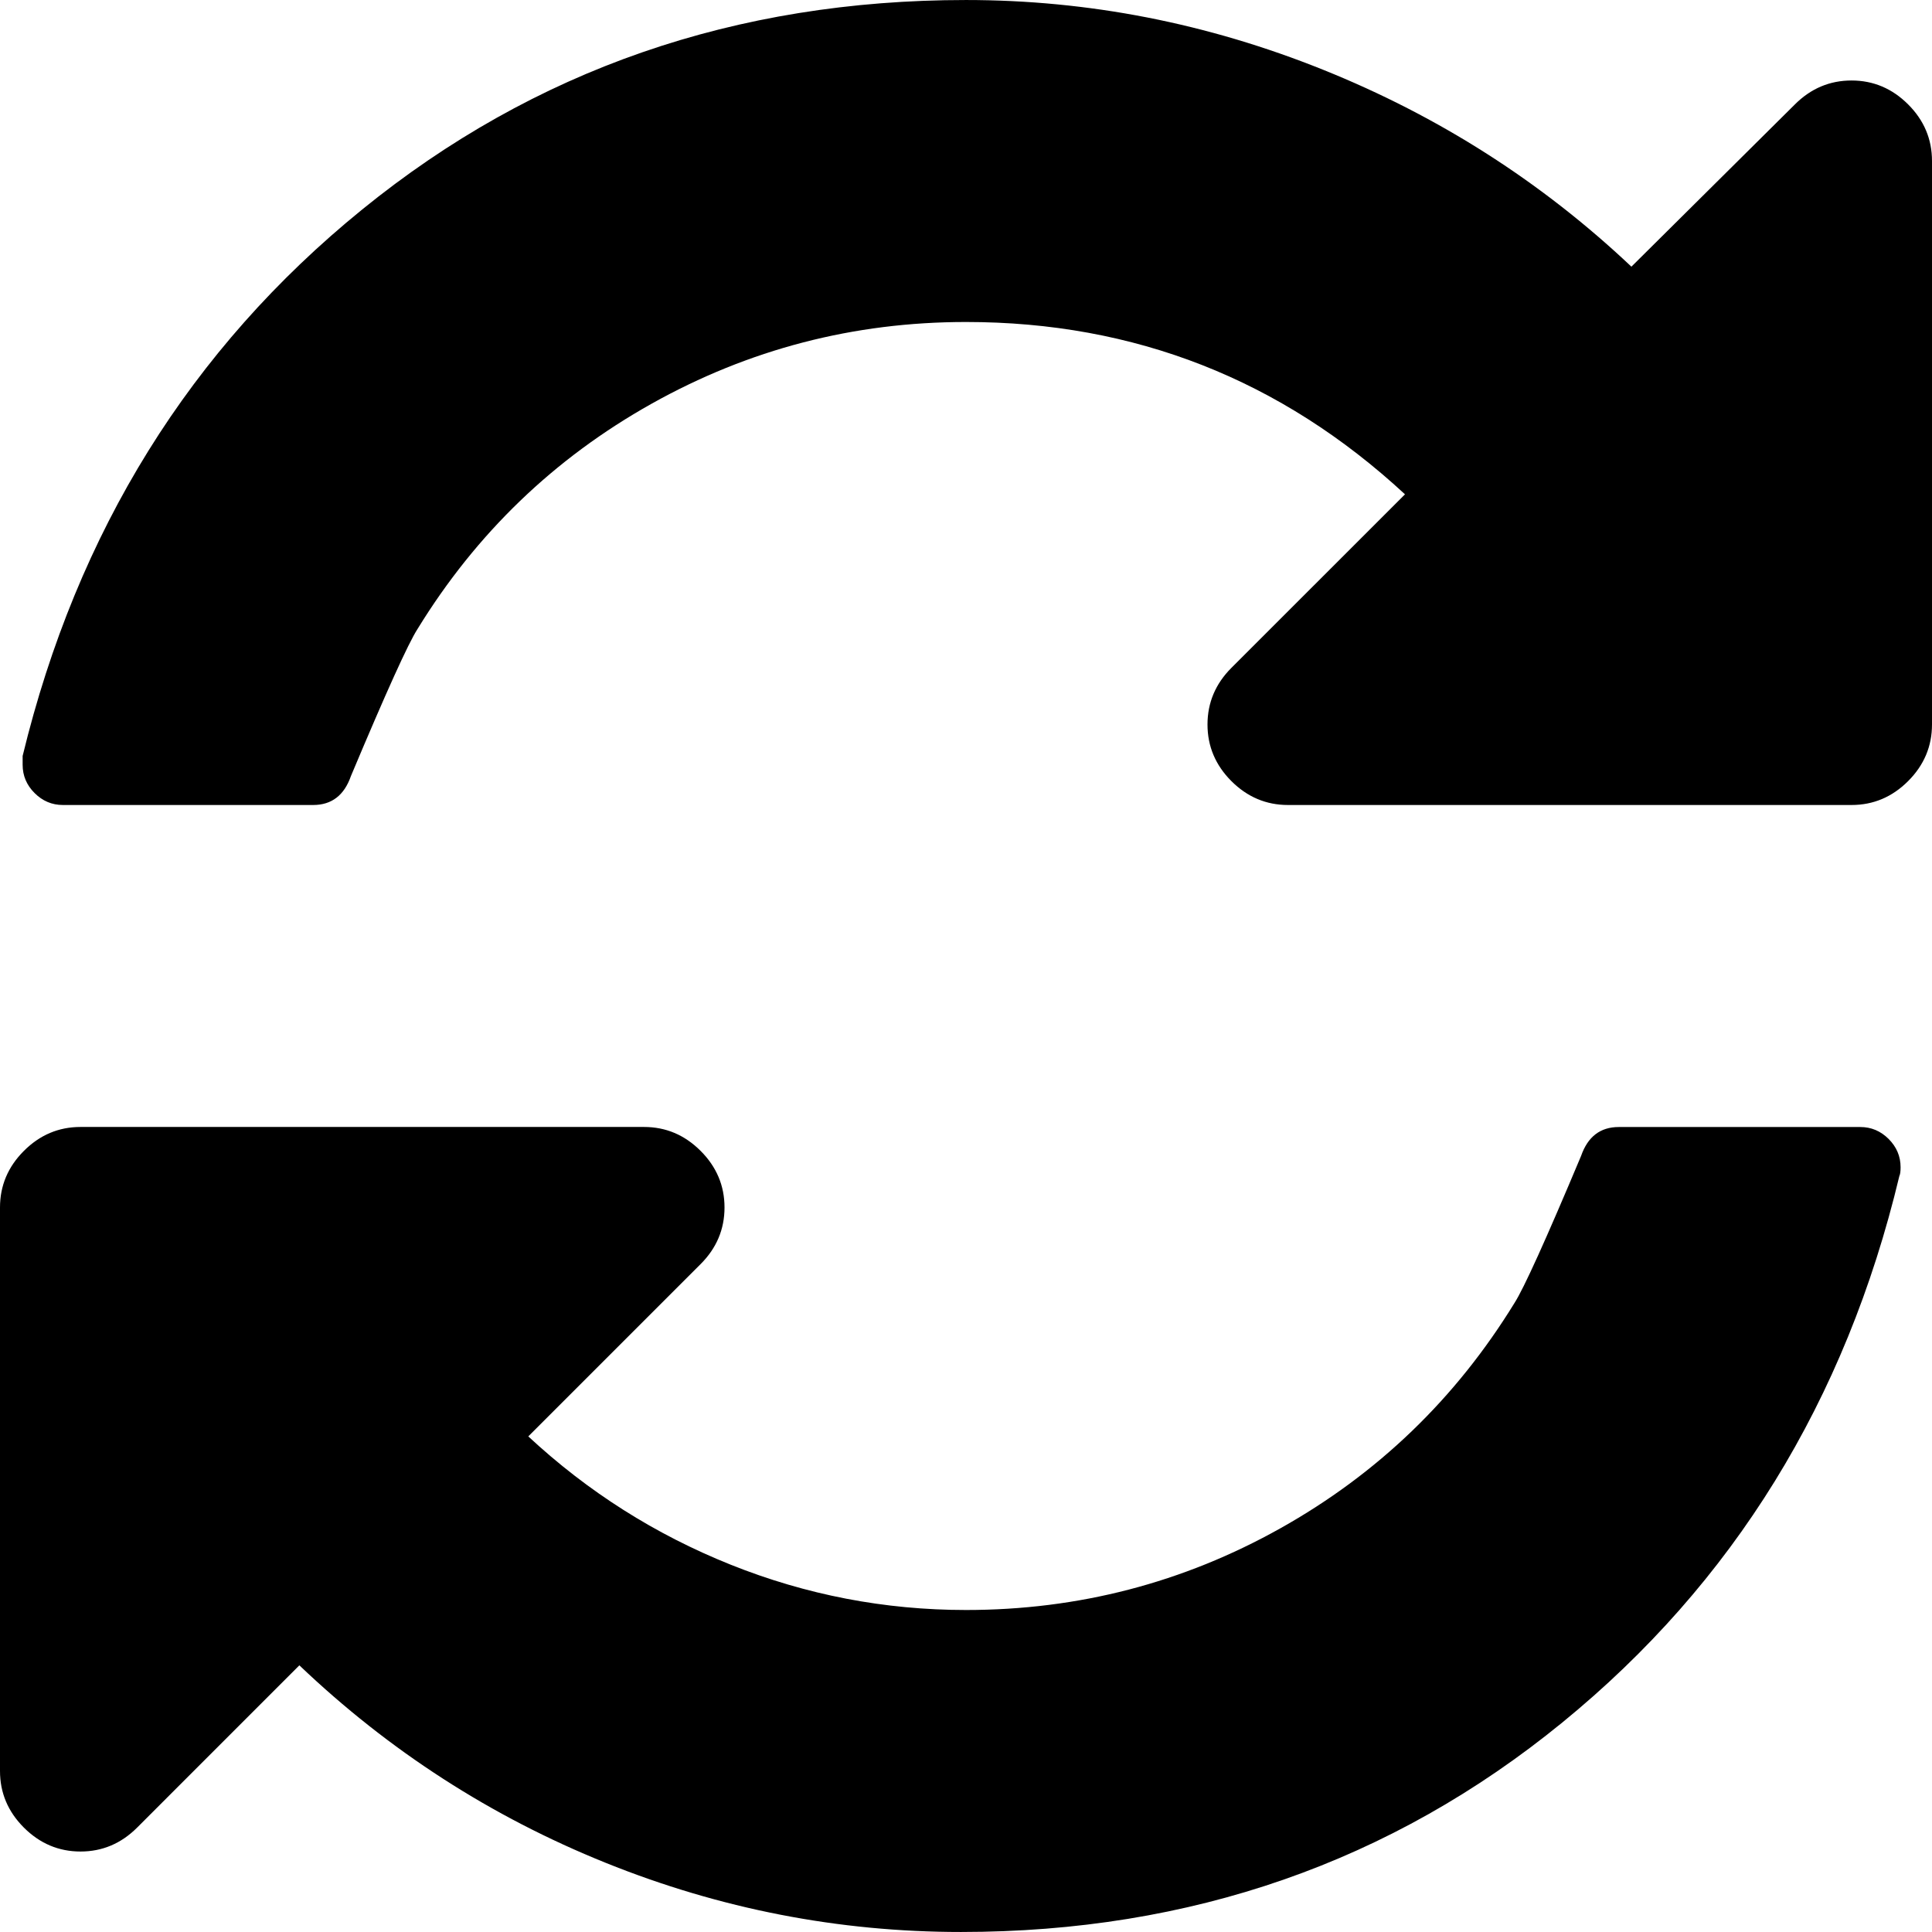
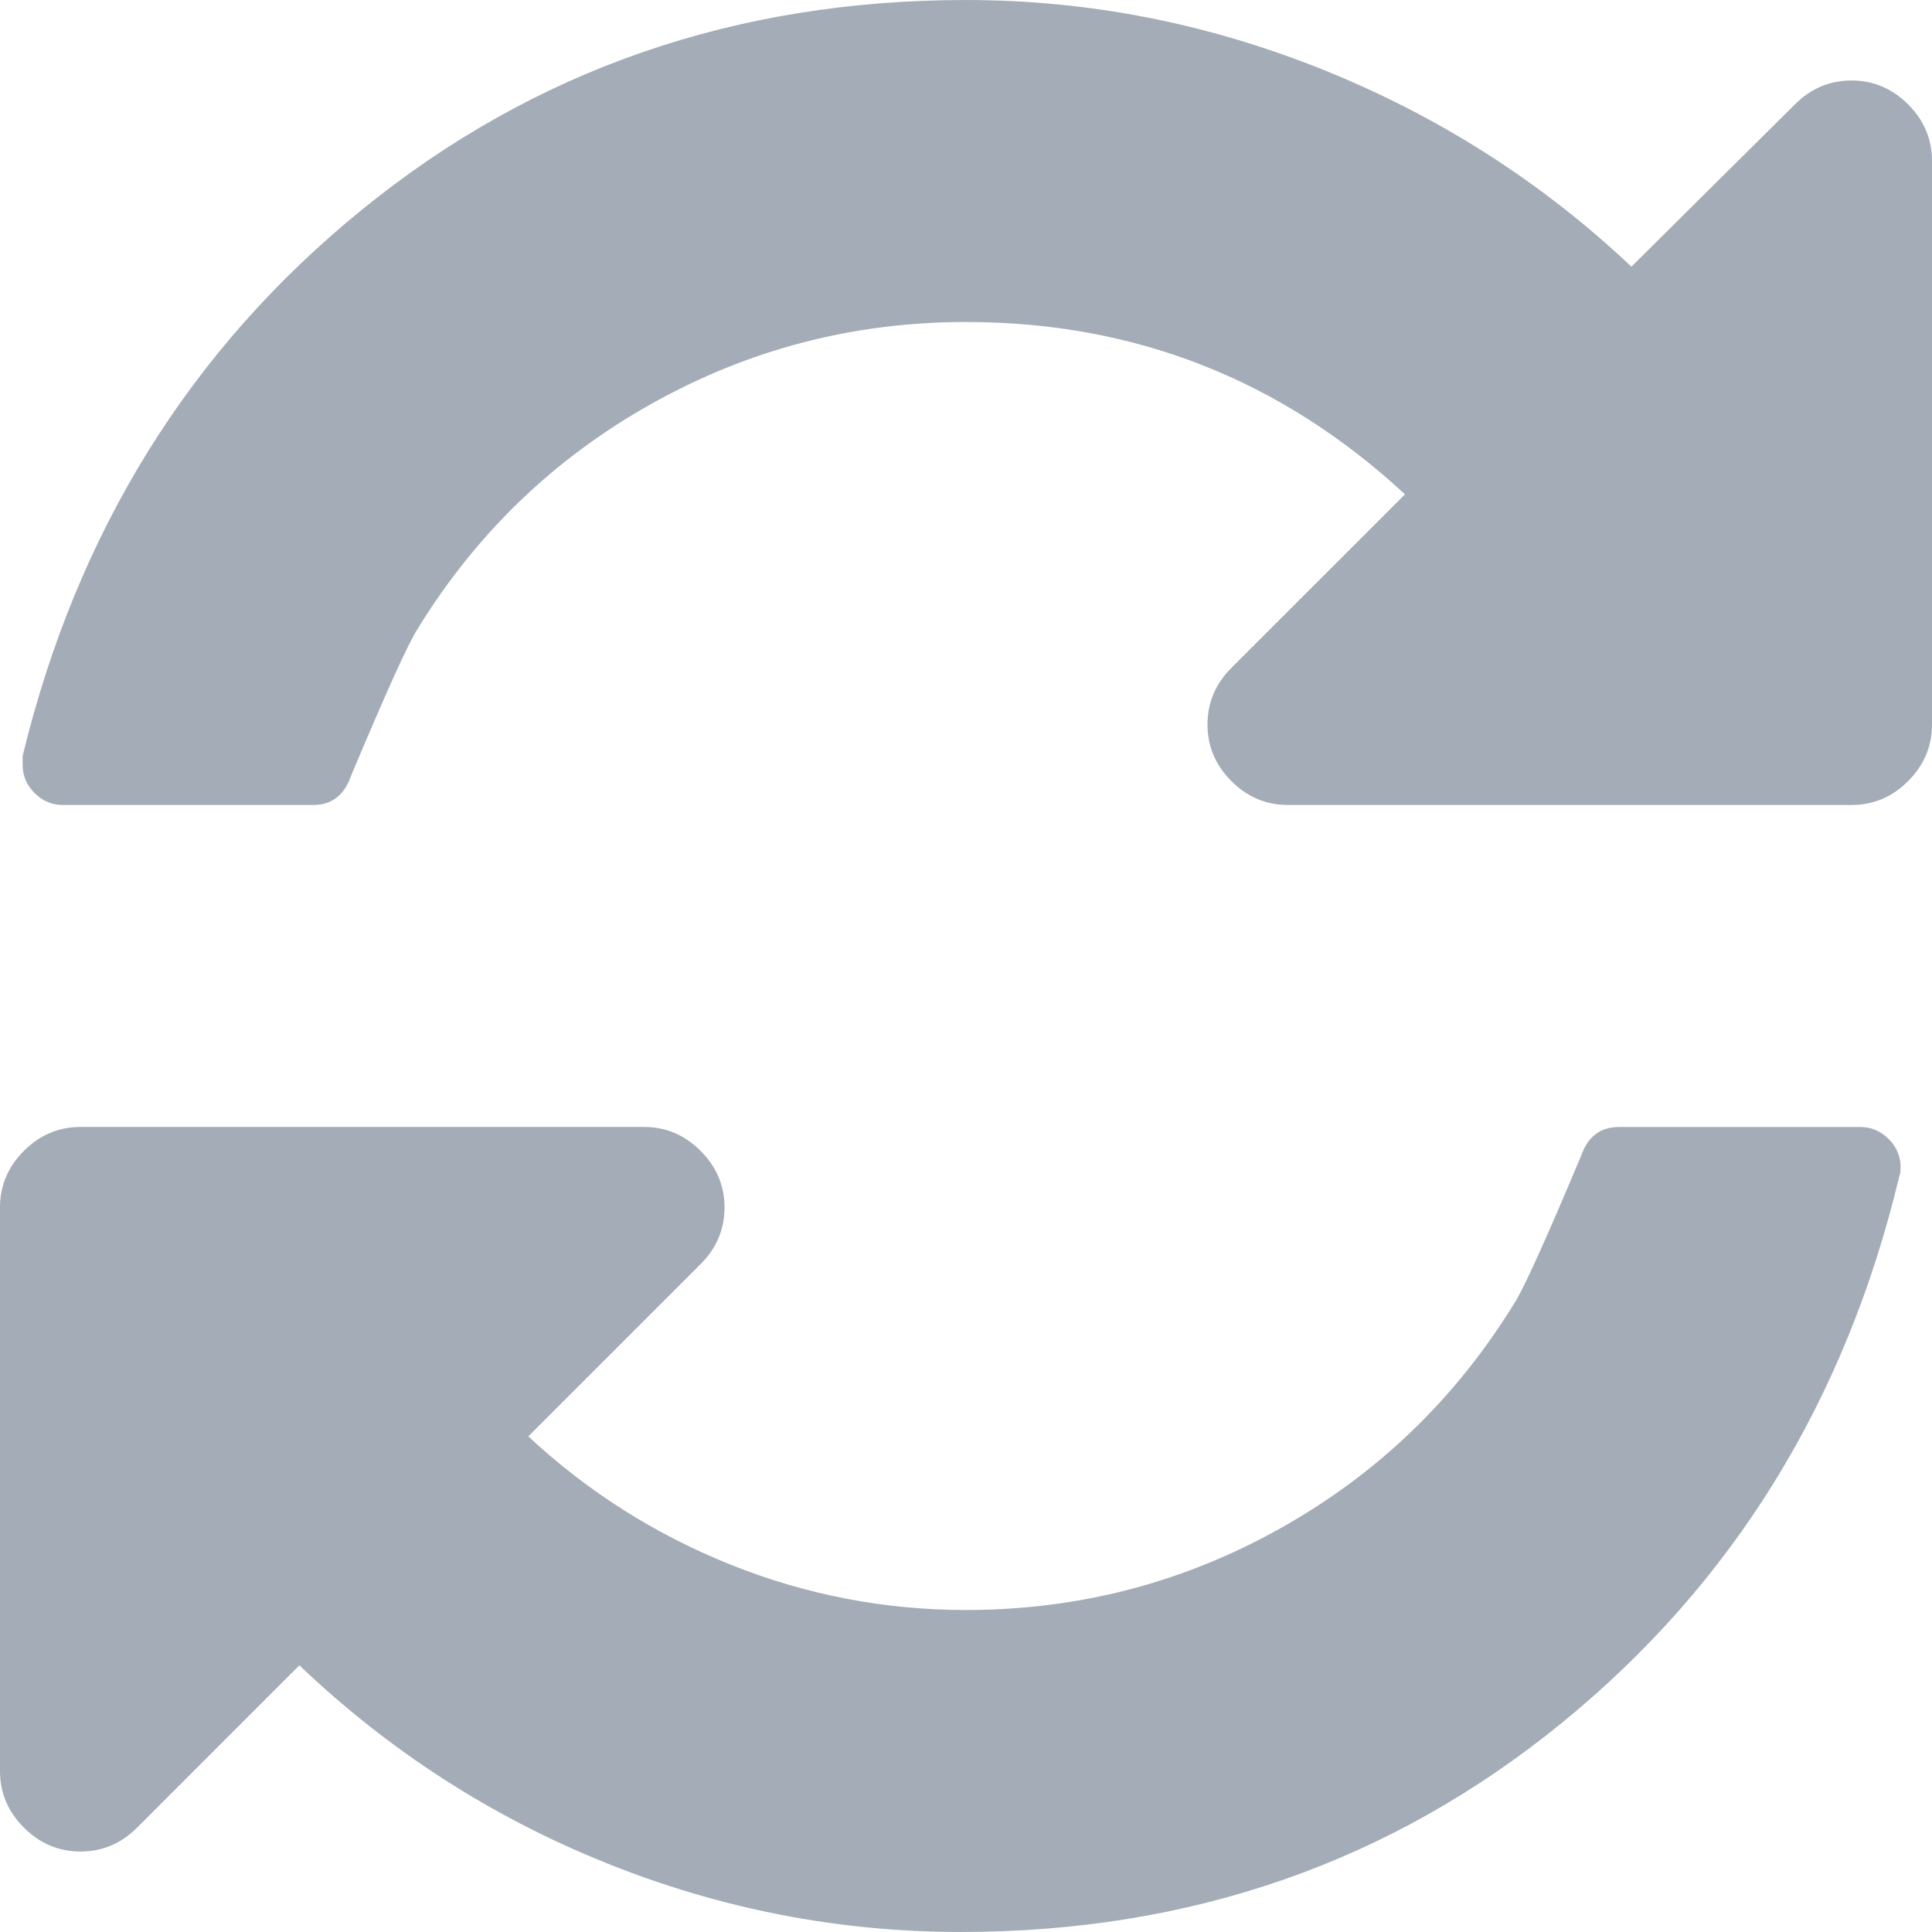
- <svg xmlns="http://www.w3.org/2000/svg" version="1.1" id="Capa_1" x="0px" y="0px" width="438.529px" height="438.528px" viewBox="0 0 438.529 438.528" style="enable-background:new 0 0 438.529 438.528;" xml:space="preserve">
+ <svg xmlns="http://www.w3.org/2000/svg" version="1.1" id="Capa_1" x="0px" y="0px" width="438.529px" height="438.528px" viewBox="0 0 438.529 438.528" style="enable-background:new 0 0 438.529 438.528;fill: rgba(25, 48, 77, 0.4);" xml:space="preserve">
  <g>
    <g>
      <path d="M433.109,23.694c-3.614-3.612-7.898-5.424-12.848-5.424c-4.948,0-9.226,1.812-12.847,5.424l-37.113,36.835    c-20.365-19.226-43.684-34.123-69.948-44.684C274.091,5.283,247.056,0.003,219.266,0.003c-52.344,0-98.022,15.843-137.042,47.536    C43.203,79.228,17.509,120.574,5.137,171.587v1.997c0,2.474,0.903,4.617,2.712,6.423c1.809,1.809,3.949,2.712,6.423,2.712h56.814    c4.189,0,7.042-2.19,8.566-6.565c7.993-19.032,13.035-30.166,15.131-33.403c13.322-21.698,31.023-38.734,53.103-51.106    c22.082-12.371,45.873-18.559,71.376-18.559c38.261,0,71.473,13.039,99.645,39.115l-39.406,39.397    c-3.607,3.617-5.421,7.902-5.421,12.851c0,4.948,1.813,9.231,5.421,12.847c3.621,3.617,7.905,5.424,12.854,5.424h127.906    c4.949,0,9.233-1.807,12.848-5.424c3.613-3.616,5.42-7.898,5.42-12.847V36.542C438.529,31.593,436.733,27.312,433.109,23.694z" />
      <path d="M422.253,255.813h-54.816c-4.188,0-7.043,2.187-8.562,6.566c-7.99,19.034-13.038,30.163-15.129,33.4    c-13.326,21.693-31.028,38.735-53.102,51.106c-22.083,12.375-45.874,18.556-71.378,18.556c-18.461,0-36.259-3.423-53.387-10.273    c-17.13-6.858-32.454-16.567-45.966-29.13l39.115-39.112c3.615-3.613,5.424-7.901,5.424-12.847c0-4.948-1.809-9.236-5.424-12.847    c-3.617-3.62-7.898-5.431-12.847-5.431H18.274c-4.952,0-9.235,1.811-12.851,5.431C1.807,264.844,0,269.132,0,274.08v127.907    c0,4.945,1.807,9.232,5.424,12.847c3.619,3.61,7.902,5.428,12.851,5.428c4.948,0,9.229-1.817,12.847-5.428l36.829-36.833    c20.367,19.41,43.542,34.355,69.523,44.823c25.981,10.472,52.866,15.701,80.653,15.701c52.155,0,97.643-15.845,136.471-47.534    c38.828-31.688,64.333-73.042,76.52-124.05c0.191-0.38,0.281-1.047,0.281-1.995c0-2.478-0.907-4.612-2.715-6.427    C426.874,256.72,424.731,255.813,422.253,255.813z" />
    </g>
  </g>
</svg>
